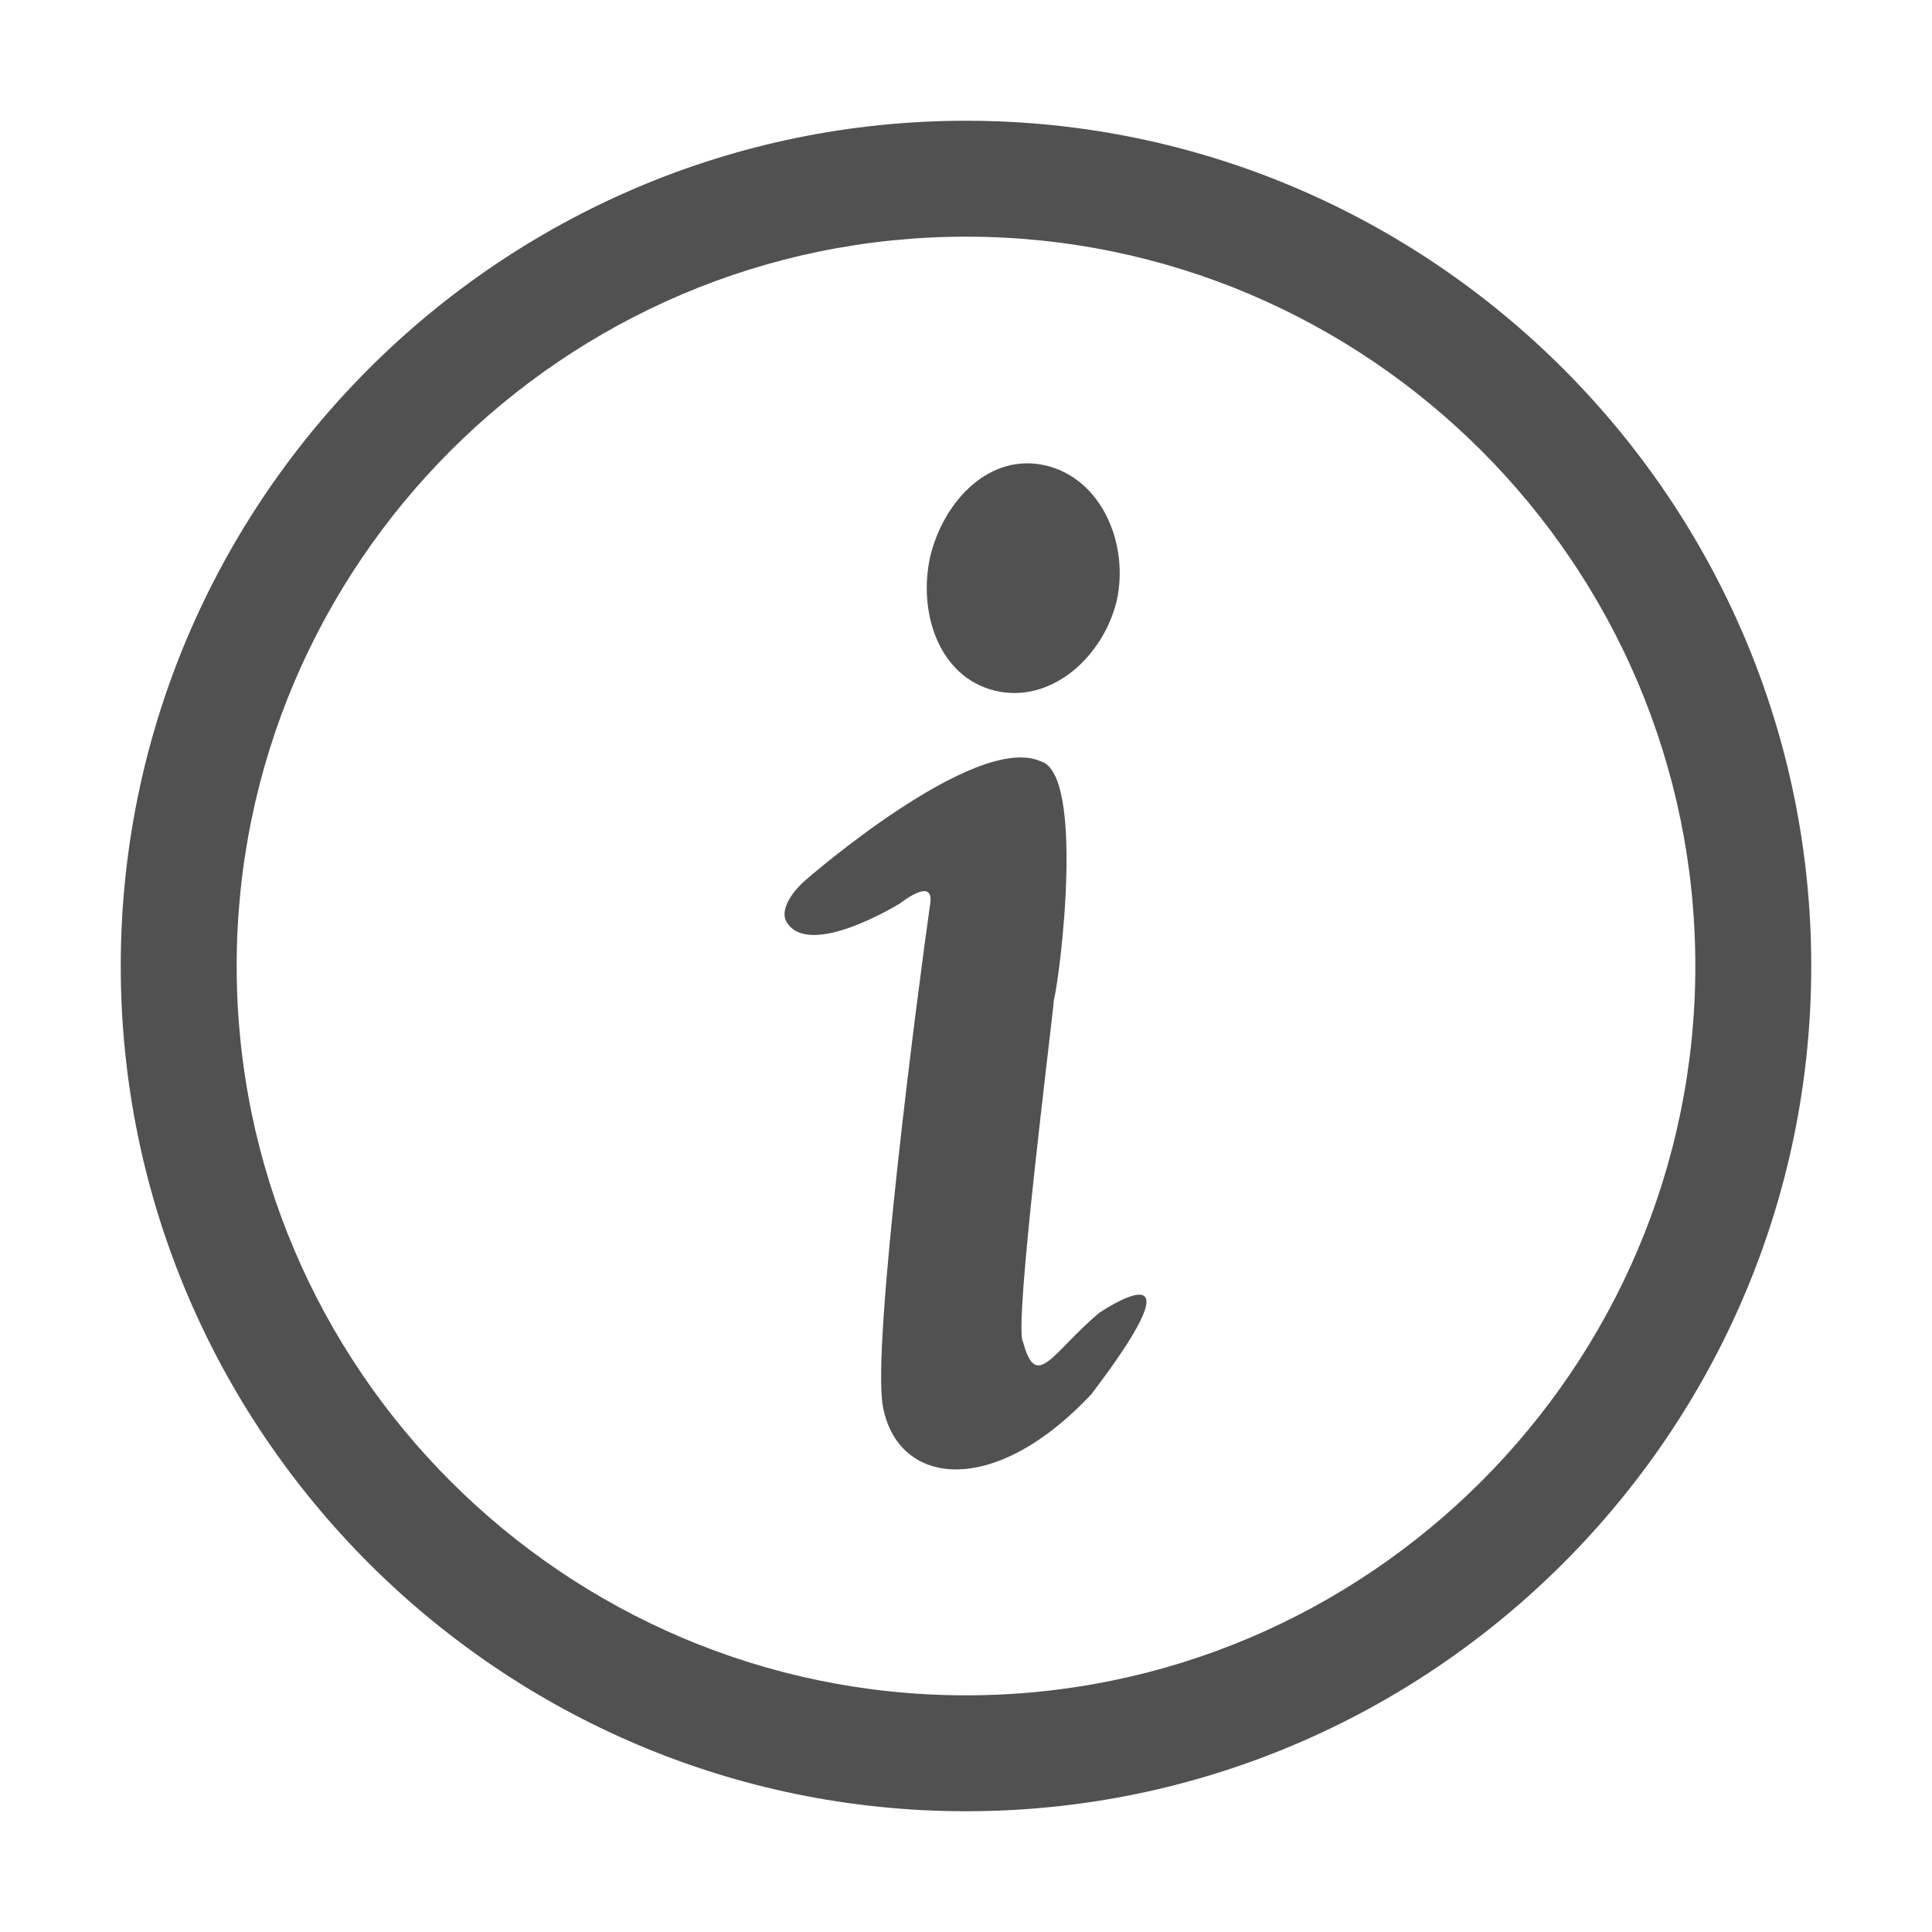
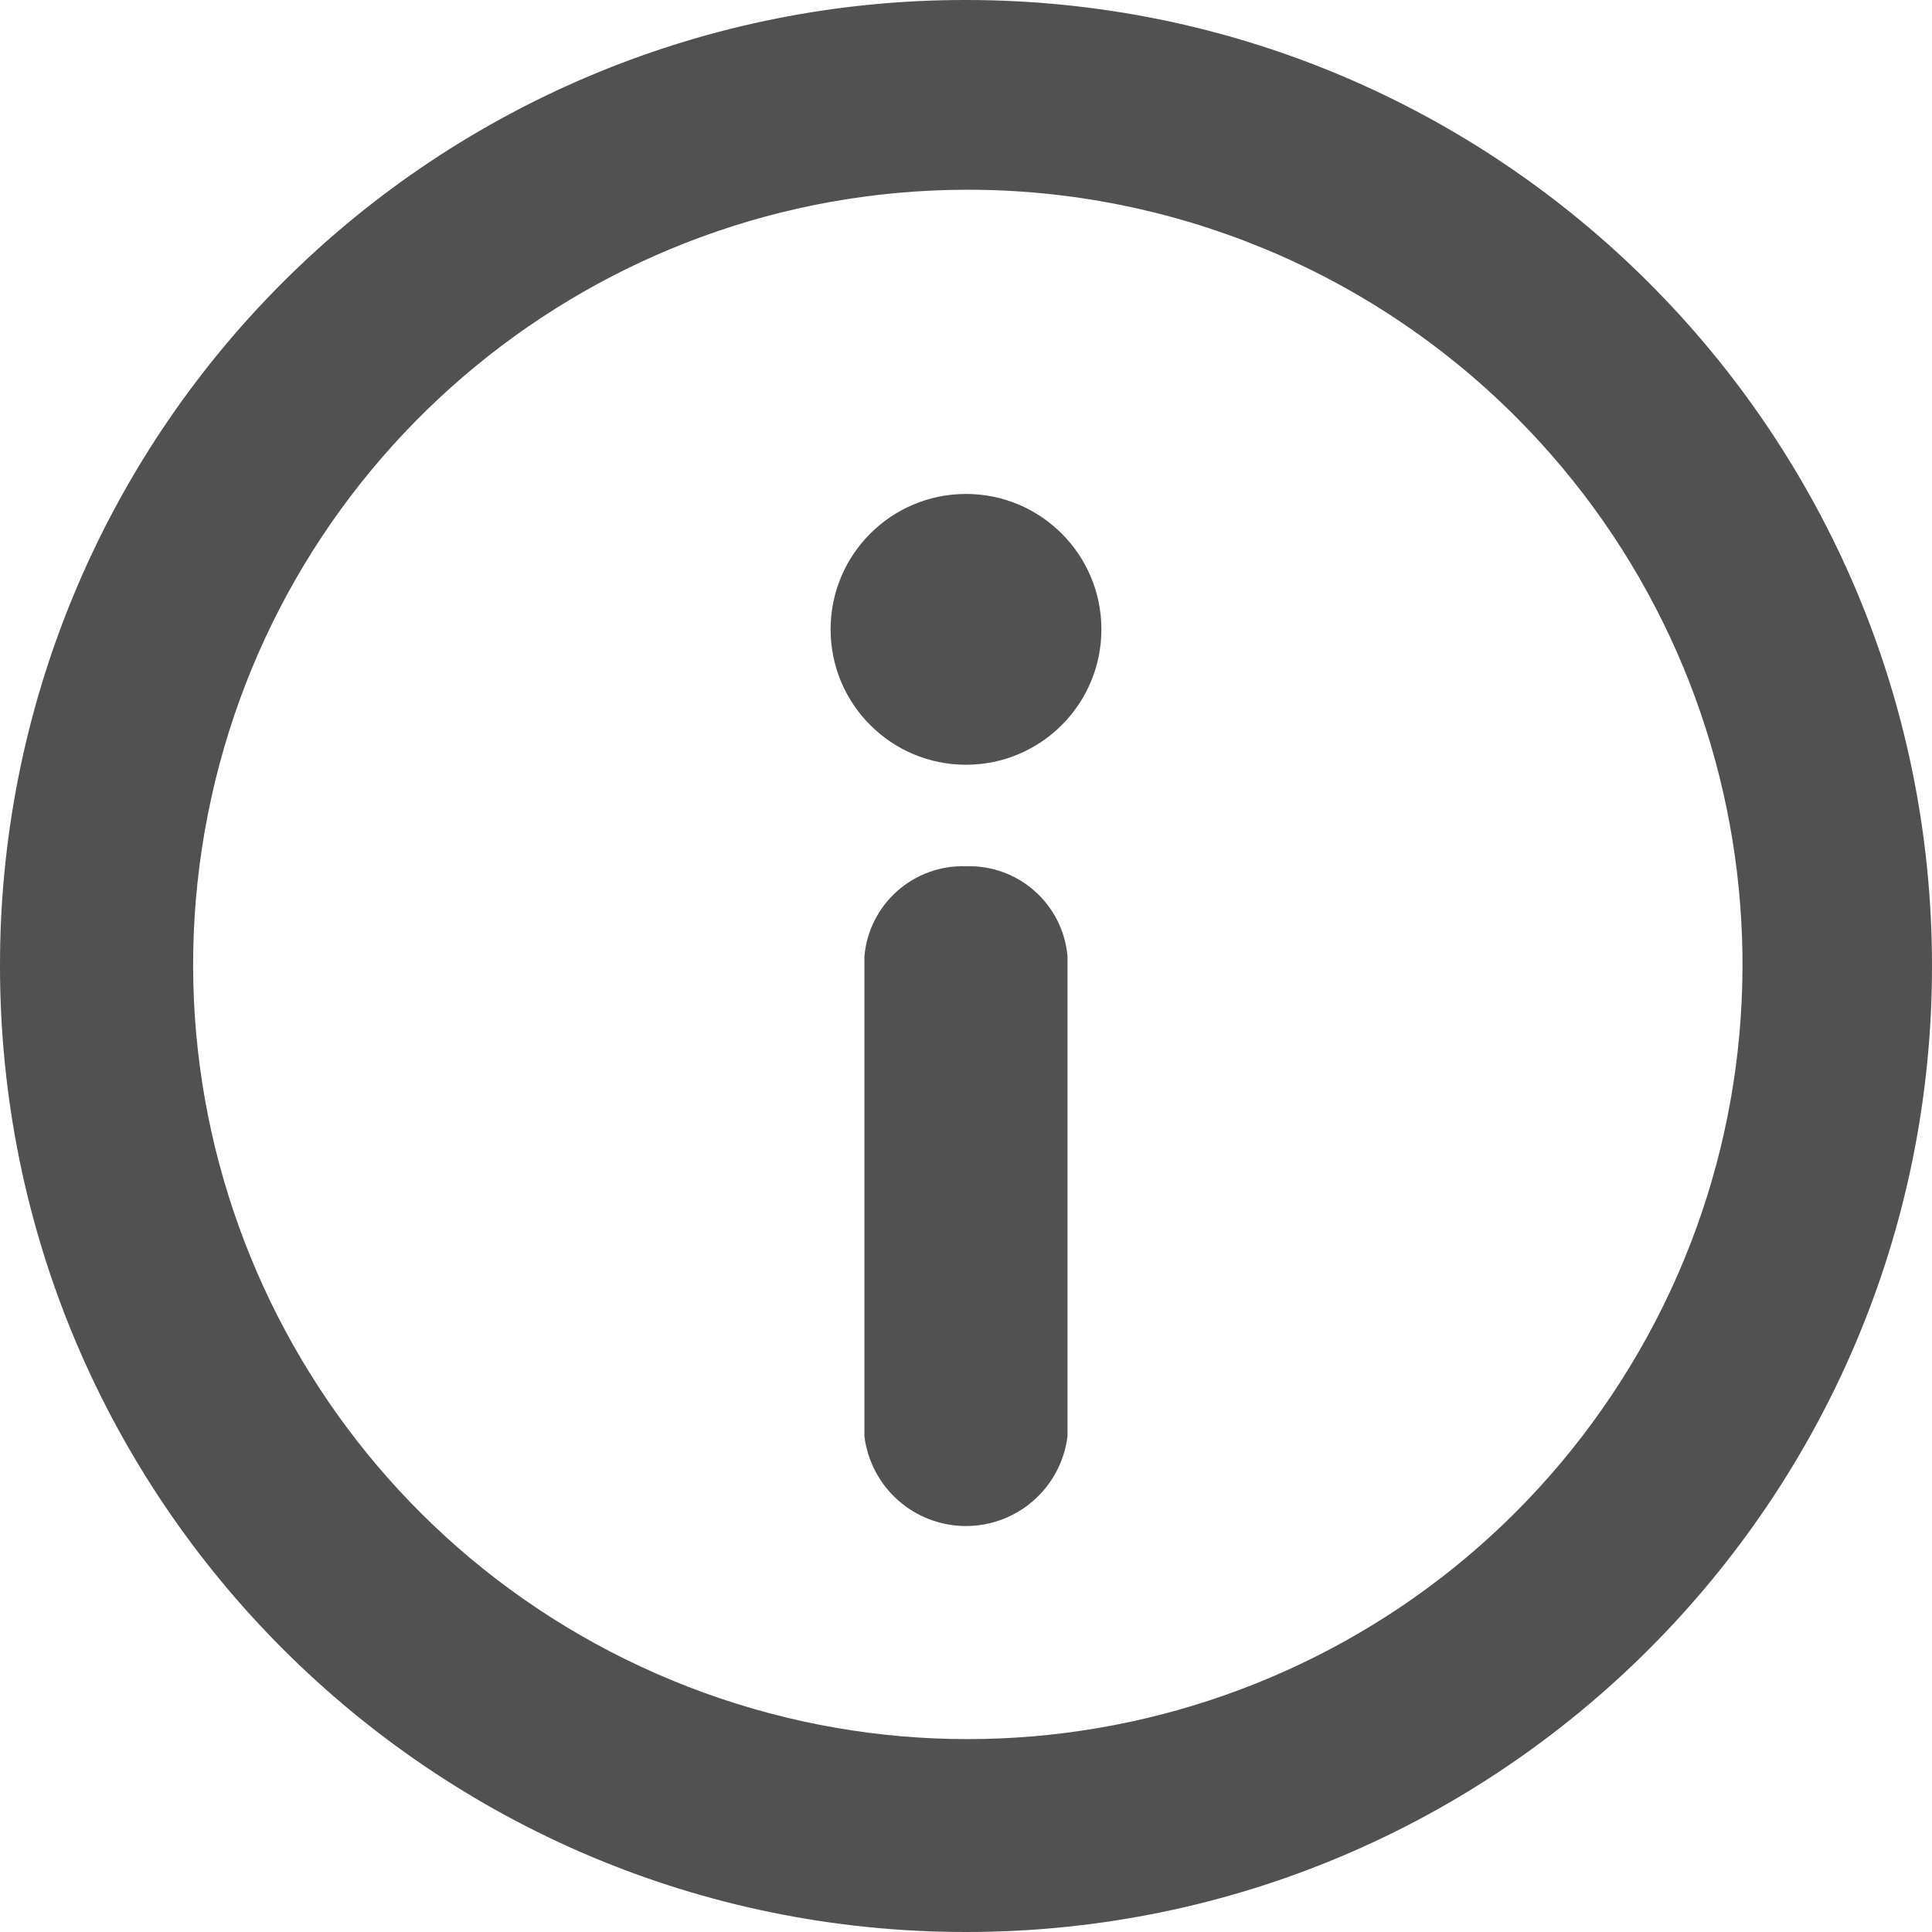
- <svg xmlns="http://www.w3.org/2000/svg" t="1645246551703" class="icon" viewBox="0 0 1024 1024" version="1.1" p-id="2739" width="200" height="200">
-   <defs>
-     <style type="text/css" />
-   </defs>
-   <path d="M512 960c-246.784 0-448-201.216-448-448S265.216 64 512 64s448 201.216 448 448-201.216 448-448 448z m0-834.56c-212.992 0-386.56 173.568-386.56 386.56s173.568 386.56 386.56 386.56 386.56-173.568 386.56-386.56-173.568-386.56-386.56-386.56z" p-id="2740" fill="#515151" />
-   <path d="M554.496 246.784c29.696 7.168 44.032 41.984 37.376 71.68-7.168 29.696-34.816 54.784-64.512 47.616-29.696-7.168-40.96-41.472-34.304-71.168 7.168-29.696 31.744-55.296 61.44-48.128zM427.008 466.432s89.6-78.336 124.416-62.976c23.552 6.144 10.752 112.128 7.168 126.464-1.024 12.8-21.504 174.08-16.384 181.248 7.168 26.624 15.36 5.632 40.448-15.36 0 0 58.88-39.936-4.096 43.008-52.224 55.808-102.912 48.64-110.592 6.656-6.144-31.744 18.944-223.744 25.088-266.752 2.048-14.336-15.872 0-15.872 0s-48.64 30.208-60.416 9.728c-3.072-5.632 1.536-14.336 10.24-22.016z" p-id="2741" fill="#515151" />
+ <svg xmlns="http://www.w3.org/2000/svg" width="24" height="24" viewBox="0 0 24 24">
+   <g id="about" transform="translate(-74.672 -64)">
+     <path id="路径_156" data-name="路径 156" d="M460.354,292.625a1.226,1.226,0,0,1,1.261,1.118v5.962a1.271,1.271,0,0,1-2.523,0v-5.962A1.226,1.226,0,0,1,460.354,292.625Zm0-4.625a1.682,1.682,0,1,1-1.682,1.682A1.682,1.682,0,0,1,460.354,288Z" transform="translate(-373.682 -217.864)" fill="#515151" />
+     <path id="路径_157" data-name="路径 157" d="M86.672,64a12,12,0,1,1-12,12A11.984,11.984,0,0,1,86.672,64Zm0,2.357A9.623,9.623,0,1,0,93.5,69.176,9.623,9.623,0,0,0,86.672,66.357Z" fill="#515151" />
+   </g>
</svg>
